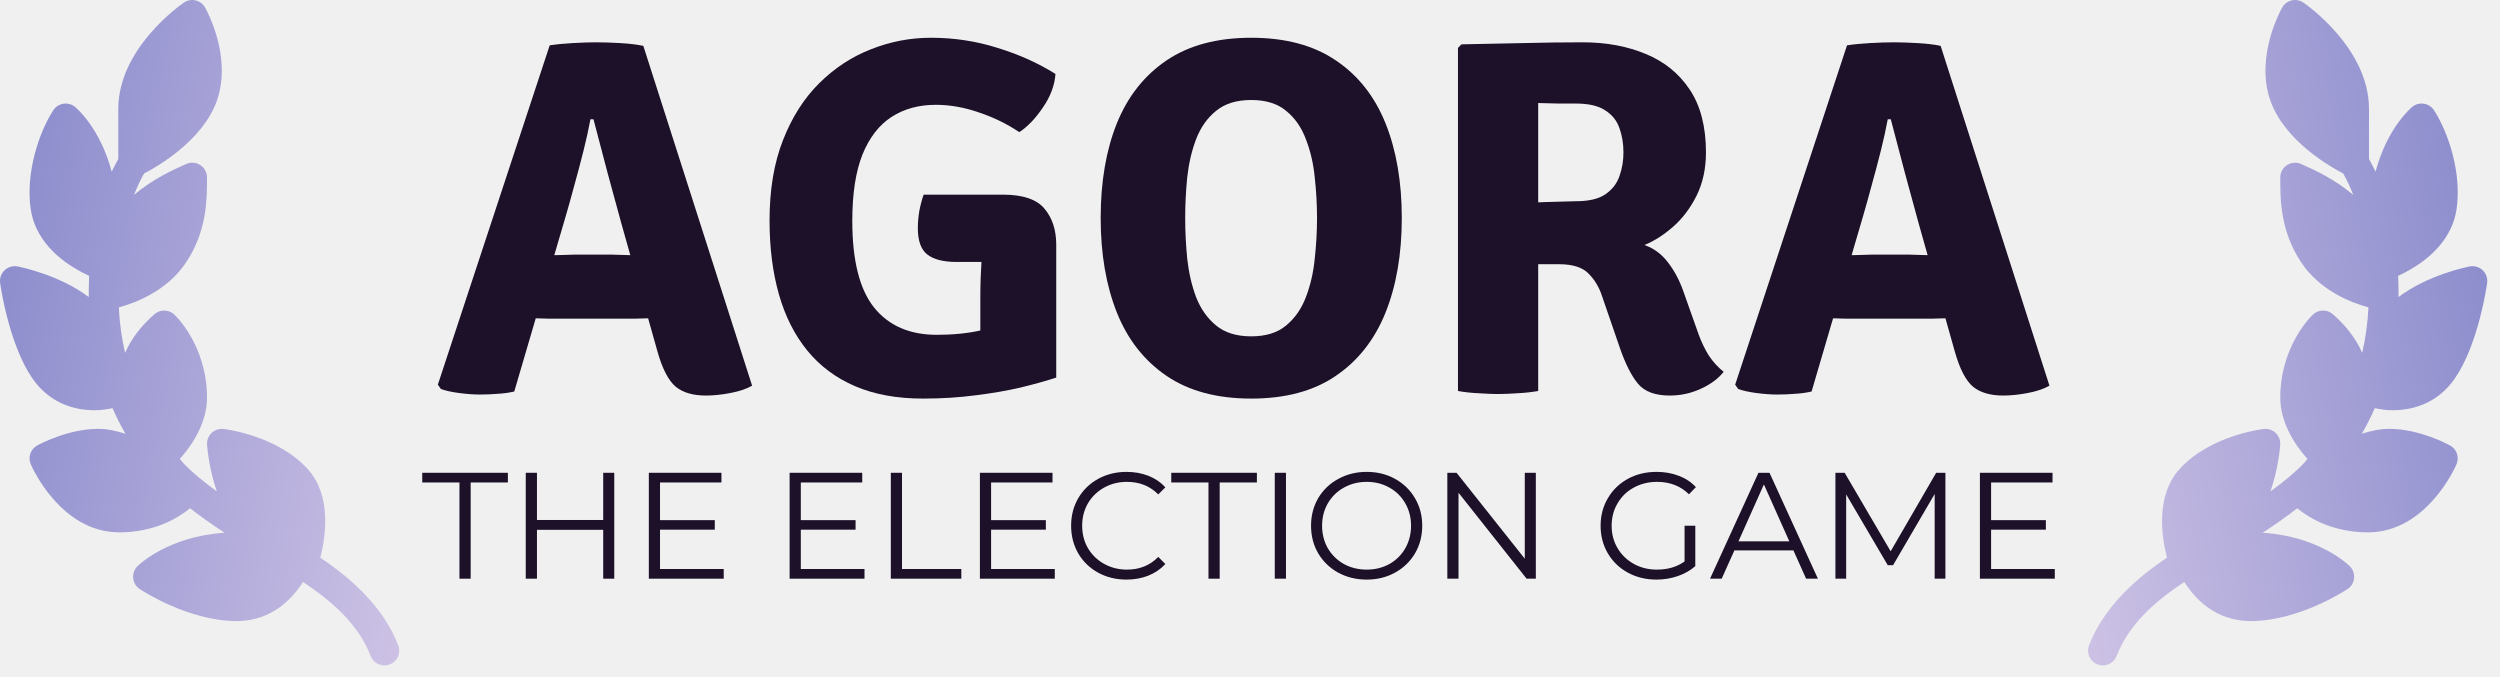
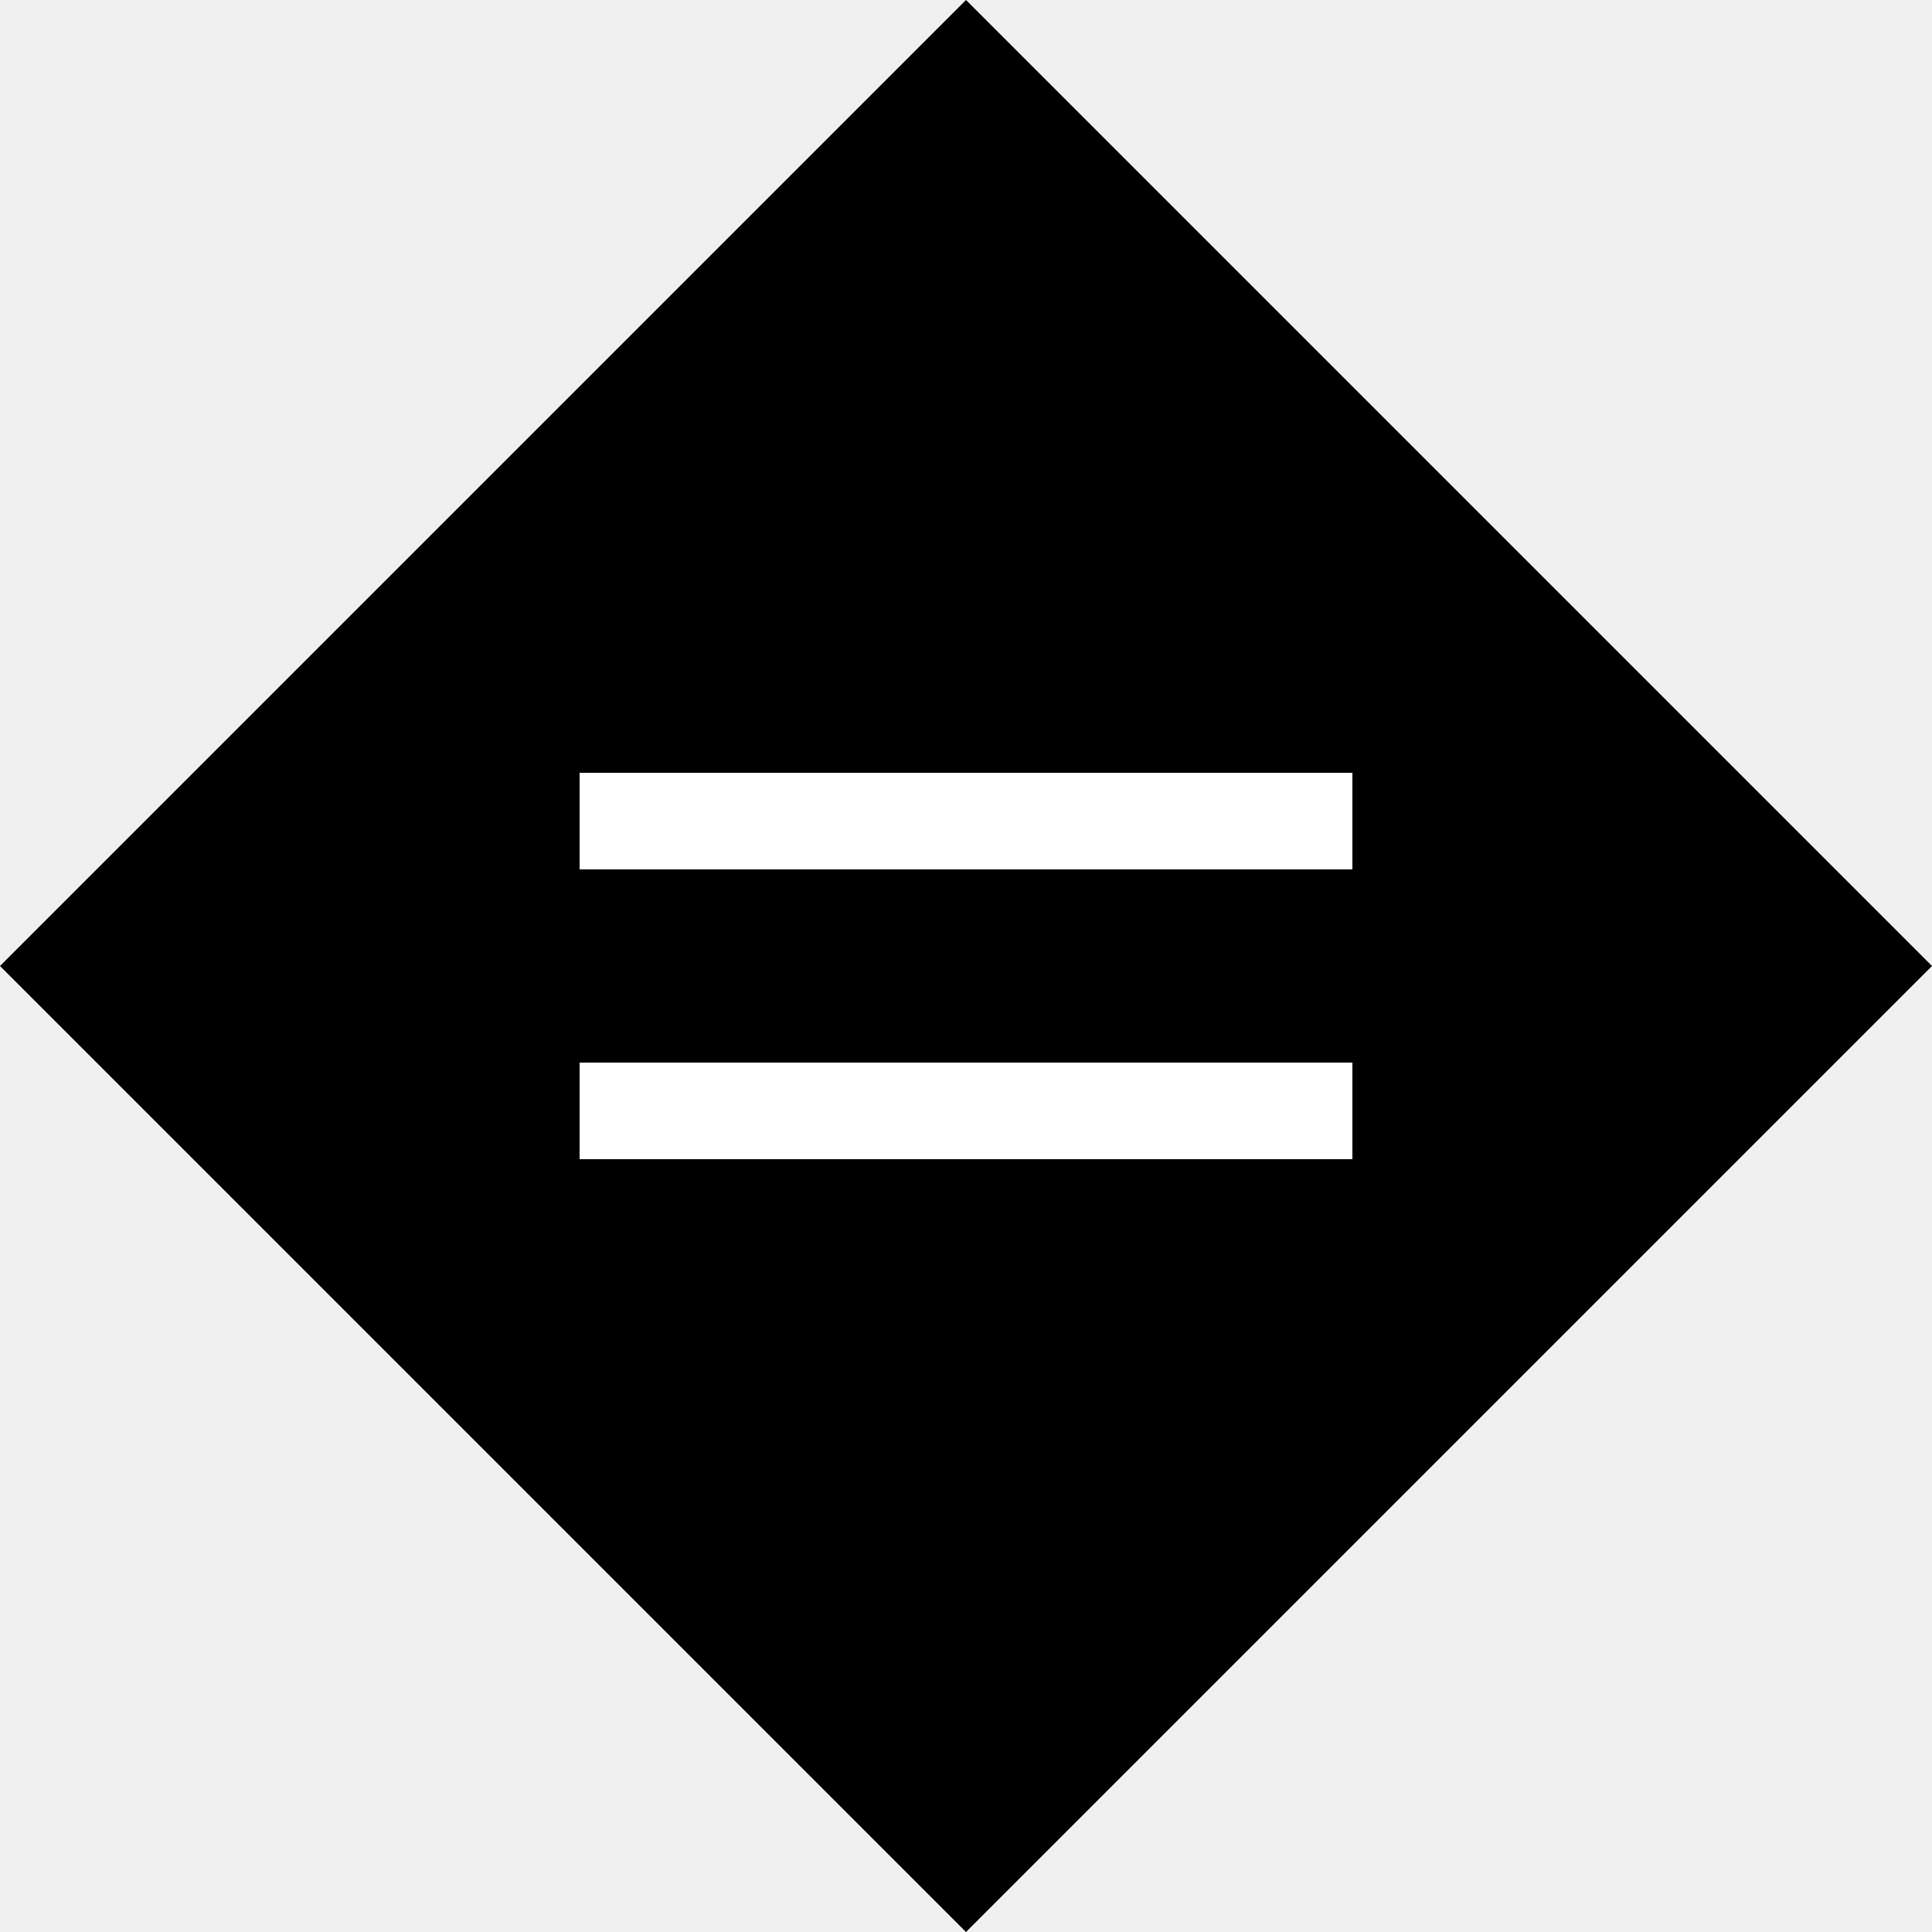
- <svg xmlns="http://www.w3.org/2000/svg" width="100%" height="100%" viewBox="0 0 196 53" version="1.1" xml:space="preserve" style="fill-rule:evenodd;clip-rule:evenodd;stroke-linejoin:round;stroke-miterlimit:2;">
-   <g transform="matrix(1,0,0,1,-13.32,-11.1)">
-     <path d="M177.099,61.694C177.044,61.836 177.018,61.987 177.022,62.14C177.026,62.292 177.06,62.442 177.121,62.581C177.183,62.72 177.272,62.846 177.382,62.951C177.493,63.056 177.623,63.138 177.765,63.193C178.052,63.303 178.371,63.295 178.652,63.17C178.791,63.108 178.917,63.02 179.022,62.909C179.127,62.799 179.209,62.669 179.264,62.527C180.243,59.991 182.362,58.186 184.571,56.726C185.381,58.01 186.994,59.792 189.774,59.792C193.561,59.792 197.219,57.38 197.373,57.278C197.662,57.086 197.849,56.774 197.883,56.429C197.916,56.083 197.795,55.74 197.55,55.494C197.448,55.392 195.155,53.153 190.712,52.868C191.657,52.254 192.567,51.613 193.422,50.95C194.4,51.743 196.233,52.836 198.972,52.836C203.561,52.836 205.818,47.715 205.912,47.497C206.147,46.949 205.928,46.312 205.404,46.023C205.308,45.969 203.011,44.721 200.636,44.721C199.928,44.721 199.203,44.876 198.489,45.106C198.861,44.459 199.199,43.79 199.504,43.1C199.925,43.192 200.388,43.263 200.914,43.263C202.526,43.263 204.465,42.698 205.803,40.738C207.635,38.054 208.286,33.48 208.312,33.286C208.364,32.917 208.234,32.545 207.963,32.288C207.692,32.031 207.308,31.921 206.946,31.989C206.749,32.026 203.668,32.643 201.363,34.389C201.363,34.355 201.367,34.322 201.367,34.287C201.367,33.764 201.357,33.245 201.335,32.727C203.965,31.507 205.593,29.677 205.914,27.501C206.328,24.692 205.288,21.511 204.148,19.746C203.971,19.473 203.689,19.288 203.367,19.235C203.05,19.179 202.717,19.263 202.461,19.463C202.355,19.546 200.483,21.104 199.565,24.558C199.409,24.223 199.23,23.896 199.049,23.571L199.049,19.638C199.049,14.864 194.114,11.445 193.904,11.303C193.636,11.121 193.301,11.055 192.989,11.131C192.674,11.204 192.405,11.406 192.245,11.688C192.156,11.842 190.108,15.507 191.307,18.963C192.418,22.166 196.098,24.221 197.029,24.703C197.329,25.241 197.59,25.801 197.815,26.38C196.335,25.126 194.732,24.404 193.723,23.955C193.364,23.796 192.95,23.827 192.62,24.042C192.291,24.254 192.093,24.621 192.093,25.013C192.093,26.769 192.093,29.174 193.71,31.638C195.174,33.871 197.619,34.82 199.006,35.2C198.95,36.425 198.784,37.614 198.517,38.764C198.03,37.668 197.271,36.648 196.205,35.727C195.756,35.339 195.086,35.356 194.656,35.759C194.552,35.858 192.093,38.201 192.093,42.296C192.093,44.112 193.119,45.85 194.226,47.083C194.131,47.189 194.047,47.305 193.95,47.408C193.273,48.13 192.348,48.876 191.325,49.621C191.964,47.769 192.083,46.081 192.091,45.955C192.113,45.612 191.98,45.278 191.731,45.04C191.481,44.804 191.137,44.693 190.8,44.73C190.63,44.75 186.605,45.243 184.218,47.85C182.274,49.972 182.804,53.252 183.212,54.824C180.661,56.522 178.221,58.787 177.099,61.694Z" style="fill:url(#_Linear1);fill-rule:nonzero;" />
-   </g>
-   <g transform="matrix(1,0,0,1,-13.32,-11.1)">
-     <path d="M44.544,61.694C44.599,61.836 44.625,61.987 44.621,62.14C44.617,62.292 44.583,62.442 44.522,62.581C44.46,62.72 44.371,62.846 44.261,62.951C44.15,63.056 44.021,63.138 43.878,63.193C43.591,63.303 43.272,63.295 42.991,63.17C42.852,63.108 42.726,63.02 42.621,62.909C42.516,62.799 42.434,62.669 42.379,62.527C41.4,59.991 39.281,58.186 37.072,56.726C36.262,58.01 34.649,59.792 31.869,59.792C28.083,59.792 24.424,57.38 24.27,57.278C23.981,57.086 23.794,56.774 23.761,56.429C23.727,56.083 23.848,55.74 24.093,55.494C24.195,55.392 26.488,53.153 30.931,52.868C29.986,52.254 29.076,51.613 28.221,50.95C27.243,51.743 25.41,52.836 22.671,52.836C18.082,52.836 15.825,47.715 15.732,47.497C15.496,46.949 15.715,46.312 16.239,46.023C16.335,45.969 18.632,44.721 21.007,44.721C21.715,44.721 22.44,44.876 23.154,45.106C22.782,44.459 22.444,43.79 22.139,43.1C21.718,43.192 21.255,43.263 20.729,43.263C19.117,43.263 17.178,42.698 15.84,40.738C14.009,38.054 13.357,33.48 13.331,33.286C13.279,32.917 13.409,32.545 13.68,32.288C13.951,32.031 14.335,31.921 14.697,31.989C14.894,32.026 17.975,32.643 20.28,34.389C20.28,34.355 20.276,34.322 20.276,34.287C20.276,33.764 20.286,33.245 20.308,32.727C17.677,31.507 16.05,29.677 15.729,27.501C15.315,24.692 16.355,21.511 17.495,19.746C17.672,19.473 17.954,19.288 18.277,19.235C18.593,19.179 18.926,19.263 19.182,19.463C19.288,19.546 21.16,21.104 22.078,24.558C22.234,24.223 22.413,23.896 22.594,23.571L22.594,19.638C22.594,14.864 27.529,11.445 27.739,11.303C28.007,11.121 28.342,11.055 28.654,11.131C28.969,11.204 29.238,11.406 29.398,11.688C29.487,11.842 31.535,15.507 30.336,18.963C29.225,22.166 25.545,24.221 24.614,24.703C24.314,25.241 24.053,25.801 23.828,26.38C25.308,25.126 26.911,24.404 27.92,23.955C28.279,23.796 28.693,23.827 29.023,24.042C29.352,24.254 29.55,24.621 29.55,25.013C29.55,26.769 29.549,29.174 27.933,31.638C26.47,33.871 24.024,34.82 22.637,35.2C22.693,36.425 22.859,37.614 23.127,38.764C23.613,37.668 24.372,36.648 25.438,35.727C25.887,35.339 26.557,35.356 26.987,35.759C27.091,35.858 29.55,38.201 29.55,42.296C29.55,44.112 28.524,45.85 27.417,47.083C27.512,47.189 27.596,47.305 27.694,47.408C28.37,48.13 29.295,48.876 30.318,49.621C29.679,47.769 29.56,46.081 29.552,45.955C29.53,45.612 29.663,45.278 29.912,45.04C30.162,44.804 30.506,44.693 30.843,44.73C31.014,44.75 35.038,45.243 37.425,47.85C39.369,49.972 38.839,53.252 38.431,54.824C40.981,56.522 43.422,58.787 44.544,61.694Z" style="fill:url(#_Linear2);fill-rule:nonzero;" />
-   </g>
-   <g transform="matrix(1,0,0,1,-13.32,-11.1)">
-     <path d="M56.416,14.655C56.918,14.576 57.52,14.516 58.221,14.477C58.935,14.437 59.557,14.417 60.086,14.417C60.588,14.417 61.197,14.437 61.911,14.477C62.638,14.516 63.253,14.589 63.756,14.695L72.286,41.338C71.85,41.589 71.281,41.781 70.58,41.913C69.893,42.045 69.251,42.111 68.656,42.111C67.651,42.111 66.864,41.88 66.295,41.417C65.727,40.941 65.251,40.022 64.867,38.66L62.03,28.602C61.726,27.491 61.369,26.181 60.959,24.674C60.562,23.166 60.192,21.757 59.848,20.448L59.61,20.448C59.478,21.175 59.299,21.989 59.074,22.888C58.849,23.787 58.611,24.687 58.36,25.586C58.122,26.472 57.897,27.279 57.685,28.006L53.638,41.794C53.242,41.887 52.818,41.946 52.369,41.972C51.919,42.012 51.443,42.032 50.94,42.032C50.464,42.032 49.922,41.992 49.314,41.913C48.719,41.834 48.242,41.728 47.885,41.596L47.647,41.258L56.416,14.655ZM63.181,36.081L56.237,36.081C55.999,36.067 55.761,36.061 55.523,36.061C55.285,36.048 55.067,36.041 54.868,36.041L51.536,36.041L53.46,31.101L57.031,31.101C57.269,31.088 57.507,31.081 57.745,31.081C57.983,31.068 58.195,31.061 58.38,31.061L61.276,31.061C61.475,31.061 61.686,31.068 61.911,31.081C62.149,31.081 62.387,31.088 62.625,31.101L66.315,31.101L67.922,36.041L64.569,36.041C64.384,36.041 64.166,36.048 63.915,36.061C63.677,36.061 63.432,36.067 63.181,36.081Z" style="fill:rgb(28,17,40);fill-rule:nonzero;" />
-   </g>
-   <g transform="matrix(1,0,0,1,-13.32,-11.1)">
-     <path d="M96.07,16.897C96.004,17.796 95.673,18.676 95.078,19.535C94.496,20.395 93.881,21.037 93.233,21.46C92.268,20.812 91.209,20.296 90.059,19.912C88.921,19.516 87.797,19.317 86.686,19.317C85.351,19.317 84.193,19.635 83.215,20.269C82.236,20.904 81.475,21.89 80.933,23.225C80.404,24.561 80.14,26.294 80.14,28.423C80.14,31.518 80.708,33.779 81.846,35.208C82.996,36.636 84.636,37.35 86.766,37.35C88.062,37.35 89.226,37.231 90.257,36.993C91.289,36.755 92.142,36.543 92.816,36.358L96.129,40.703C95.362,40.954 94.436,41.212 93.352,41.477C92.281,41.728 91.097,41.933 89.801,42.092C88.505,42.264 87.129,42.349 85.675,42.349C83.638,42.349 81.866,42.025 80.358,41.377C78.85,40.729 77.6,39.797 76.608,38.58C75.617,37.363 74.876,35.895 74.387,34.176C73.897,32.457 73.653,30.526 73.653,28.383C73.653,25.976 74.003,23.88 74.704,22.095C75.405,20.296 76.357,18.801 77.561,17.611C78.764,16.421 80.12,15.535 81.628,14.953C83.135,14.358 84.696,14.06 86.309,14.06C88.121,14.06 89.86,14.325 91.527,14.854C93.207,15.369 94.721,16.05 96.07,16.897ZM90.178,34.394C90.178,33.455 90.211,32.463 90.277,31.419C90.343,30.36 90.502,29.388 90.753,28.502L96.129,30.288L96.129,40.703L90.178,40.782L90.178,34.394ZM91.943,26.36C93.517,26.36 94.608,26.73 95.217,27.471C95.825,28.198 96.129,29.137 96.129,30.288L96.129,31.637L88.313,31.637C87.295,31.637 86.534,31.445 86.032,31.061C85.529,30.678 85.278,29.984 85.278,28.978C85.278,28.555 85.317,28.106 85.397,27.629C85.489,27.153 85.602,26.73 85.734,26.36L91.943,26.36Z" style="fill:rgb(28,17,40);fill-rule:nonzero;" />
-   </g>
-   <g transform="matrix(1,0,0,1,-13.32,-11.1)">
-     <path d="M106.239,28.185C106.239,29.23 106.292,30.294 106.398,31.379C106.517,32.463 106.748,33.469 107.092,34.394C107.449,35.307 107.971,36.048 108.659,36.616C109.347,37.185 110.266,37.469 111.417,37.469C112.567,37.469 113.48,37.185 114.154,36.616C114.842,36.048 115.358,35.307 115.702,34.394C116.059,33.469 116.29,32.463 116.396,31.379C116.515,30.294 116.575,29.23 116.575,28.185C116.575,27.14 116.515,26.082 116.396,25.011C116.29,23.926 116.059,22.928 115.702,22.015C115.358,21.089 114.842,20.349 114.154,19.793C113.48,19.225 112.567,18.94 111.417,18.94C110.266,18.94 109.347,19.225 108.659,19.793C107.971,20.349 107.449,21.089 107.092,22.015C106.748,22.928 106.517,23.926 106.398,25.011C106.292,26.082 106.239,27.14 106.239,28.185ZM99.613,28.185C99.613,25.355 100.036,22.881 100.882,20.765C101.742,18.649 103.045,17.003 104.791,15.826C106.536,14.649 108.745,14.06 111.417,14.06C114.101,14.06 116.317,14.655 118.062,15.845C119.808,17.023 121.104,18.669 121.951,20.785C122.797,22.901 123.22,25.368 123.22,28.185C123.22,31.028 122.791,33.515 121.931,35.644C121.071,37.76 119.769,39.407 118.023,40.584C116.29,41.761 114.088,42.349 111.417,42.349C108.732,42.349 106.517,41.754 104.771,40.564C103.025,39.374 101.729,37.721 100.882,35.604C100.036,33.475 99.613,31.002 99.613,28.185Z" style="fill:rgb(28,17,40);fill-rule:nonzero;" />
-   </g>
-   <g transform="matrix(1,0,0,1,-13.32,-11.1)">
-     <path d="M147.067,23.047C147.067,24.316 146.822,25.447 146.333,26.439C145.843,27.418 145.228,28.231 144.488,28.879C143.747,29.527 143,30.003 142.246,30.308C142.987,30.572 143.602,31.028 144.091,31.676C144.594,32.325 144.997,33.085 145.301,33.958L146.491,37.311C146.716,37.932 146.987,38.494 147.305,38.997C147.635,39.486 148.019,39.903 148.455,40.247C148.045,40.776 147.45,41.219 146.67,41.576C145.903,41.933 145.089,42.111 144.23,42.111C143.092,42.111 142.266,41.807 141.75,41.199C141.234,40.577 140.765,39.658 140.341,38.441L138.913,34.295C138.688,33.607 138.338,33.025 137.862,32.549C137.386,32.06 136.618,31.815 135.56,31.815L131.335,31.815L131.335,27.074C131.851,27.048 132.486,27.021 133.239,26.995C134.006,26.955 134.734,26.929 135.422,26.915C136.109,26.889 136.592,26.876 136.87,26.876C137.875,26.876 138.642,26.697 139.171,26.34C139.713,25.97 140.084,25.494 140.282,24.912C140.494,24.33 140.599,23.708 140.599,23.047C140.599,22.359 140.494,21.724 140.282,21.142C140.084,20.56 139.713,20.098 139.171,19.754C138.642,19.397 137.875,19.218 136.87,19.218L135.521,19.218C135.031,19.205 134.496,19.192 133.914,19.178L133.914,41.754C133.385,41.847 132.829,41.906 132.247,41.933C131.679,41.972 131.183,41.992 130.76,41.992C130.389,41.992 129.9,41.972 129.292,41.933C128.683,41.906 128.128,41.847 127.625,41.754L127.625,14.854L127.903,14.576C129.596,14.536 131.222,14.503 132.783,14.477C134.357,14.437 135.898,14.417 137.405,14.417C139.244,14.417 140.89,14.721 142.345,15.33C143.8,15.925 144.951,16.857 145.797,18.127C146.643,19.397 147.067,21.037 147.067,23.047Z" style="fill:rgb(28,17,40);fill-rule:nonzero;" />
-   </g>
-   <g transform="matrix(1,0,0,1,-13.32,-11.1)">
-     <path d="M158.126,14.655C158.628,14.576 159.23,14.516 159.931,14.477C160.645,14.437 161.267,14.417 161.796,14.417C162.299,14.417 162.907,14.437 163.621,14.477C164.349,14.516 164.964,14.589 165.466,14.695L173.997,41.338C173.56,41.589 172.991,41.781 172.29,41.913C171.603,42.045 170.961,42.111 170.366,42.111C169.361,42.111 168.574,41.88 168.005,41.417C167.437,40.941 166.961,40.022 166.577,38.66L163.74,28.602C163.436,27.491 163.079,26.181 162.669,24.674C162.272,23.166 161.902,21.757 161.558,20.448L161.32,20.448C161.188,21.175 161.009,21.989 160.784,22.888C160.559,23.787 160.321,24.687 160.07,25.586C159.832,26.472 159.607,27.279 159.396,28.006L155.349,41.794C154.952,41.887 154.529,41.946 154.079,41.972C153.629,42.012 153.153,42.032 152.651,42.032C152.174,42.032 151.632,41.992 151.024,41.913C150.429,41.834 149.953,41.728 149.595,41.596L149.357,41.258L158.126,14.655ZM164.891,36.081L157.947,36.081C157.709,36.067 157.471,36.061 157.233,36.061C156.995,36.048 156.777,36.041 156.579,36.041L153.246,36.041L155.17,31.101L158.741,31.101C158.979,31.088 159.217,31.081 159.455,31.081C159.693,31.068 159.905,31.061 160.09,31.061L162.986,31.061C163.185,31.061 163.396,31.068 163.621,31.081C163.859,31.081 164.097,31.088 164.335,31.101L168.025,31.101L169.632,36.041L166.279,36.041C166.094,36.041 165.876,36.048 165.625,36.061C165.387,36.061 165.142,36.067 164.891,36.081Z" style="fill:rgb(28,17,40);fill-rule:nonzero;" />
-   </g>
-   <g transform="matrix(1,0,0,1,-13.32,-11.1)">
-     <path d="M49.342,48.926L46.424,48.926L46.424,48.166L53.137,48.166L53.137,48.926L50.22,48.926L50.22,56.469L49.342,56.469L49.342,48.926Z" style="fill:rgb(28,17,40);fill-rule:nonzero;" />
-   </g>
-   <g transform="matrix(1,0,0,1,-13.32,-11.1)">
-     <path d="M61.478,48.166L61.478,56.469L60.612,56.469L60.612,52.638L55.417,52.638L55.417,56.469L54.539,56.469L54.539,48.166L55.417,48.166L55.417,51.867L60.612,51.867L60.612,48.166L61.478,48.166Z" style="fill:rgb(28,17,40);fill-rule:nonzero;" />
-   </g>
-   <g transform="matrix(1,0,0,1,-13.32,-11.1)">
-     <path d="M70.059,55.71L70.059,56.469L64.188,56.469L64.188,48.166L69.881,48.166L69.881,48.926L65.065,48.926L65.065,51.879L69.359,51.879L69.359,52.626L65.065,52.626L65.065,55.71L70.059,55.71Z" style="fill:rgb(28,17,40);fill-rule:nonzero;" />
-   </g>
-   <g transform="matrix(1,0,0,1,-13.32,-11.1)">
-     <path d="M81.097,55.71L81.097,56.469L75.226,56.469L75.226,48.166L80.919,48.166L80.919,48.926L76.103,48.926L76.103,51.879L80.397,51.879L80.397,52.626L76.103,52.626L76.103,55.71L81.097,55.71Z" style="fill:rgb(28,17,40);fill-rule:nonzero;" />
-   </g>
-   <g transform="matrix(1,0,0,1,-13.32,-11.1)">
-     <path d="M83.16,48.166L84.037,48.166L84.037,55.71L88.687,55.71L88.687,56.469L83.16,56.469L83.16,48.166Z" style="fill:rgb(28,17,40);fill-rule:nonzero;" />
-   </g>
-   <g transform="matrix(1,0,0,1,-13.32,-11.1)">
-     <path d="M96.015,55.71L96.015,56.469L90.144,56.469L90.144,48.166L95.837,48.166L95.837,48.926L91.022,48.926L91.022,51.879L95.315,51.879L95.315,52.626L91.022,52.626L91.022,55.71L96.015,55.71Z" style="fill:rgb(28,17,40);fill-rule:nonzero;" />
-   </g>
-   <g transform="matrix(1,0,0,1,-13.32,-11.1)">
-     <path d="M101.637,56.54C100.815,56.54 100.071,56.358 99.407,55.994C98.751,55.631 98.233,55.129 97.854,54.488C97.482,53.84 97.296,53.116 97.296,52.318C97.296,51.519 97.482,50.799 97.854,50.159C98.233,49.511 98.755,49.005 99.419,48.641C100.083,48.277 100.827,48.095 101.649,48.095C102.266,48.095 102.835,48.198 103.357,48.404C103.879,48.609 104.321,48.91 104.685,49.305L104.128,49.862C103.479,49.206 102.661,48.878 101.673,48.878C101.016,48.878 100.419,49.028 99.882,49.329C99.344,49.629 98.921,50.04 98.613,50.562C98.312,51.084 98.162,51.669 98.162,52.318C98.162,52.966 98.312,53.551 98.613,54.073C98.921,54.595 99.344,55.006 99.882,55.306C100.419,55.607 101.016,55.757 101.673,55.757C102.669,55.757 103.487,55.425 104.128,54.761L104.685,55.318C104.321,55.714 103.875,56.018 103.345,56.231C102.823,56.437 102.254,56.54 101.637,56.54Z" style="fill:rgb(28,17,40);fill-rule:nonzero;" />
-   </g>
-   <g transform="matrix(1,0,0,1,-13.32,-11.1)">
-     <path d="M108.065,48.926L105.147,48.926L105.147,48.166L111.86,48.166L111.86,48.926L108.943,48.926L108.943,56.469L108.065,56.469L108.065,48.926Z" style="fill:rgb(28,17,40);fill-rule:nonzero;" />
-   </g>
-   <g transform="matrix(1,0,0,1,-13.32,-11.1)">
-     <rect x="113.262" y="48.166" width="0.878" height="8.302" style="fill:rgb(28,17,40);fill-rule:nonzero;" />
-   </g>
-   <g transform="matrix(1,0,0,1,-13.32,-11.1)">
-     <path d="M120.471,56.54C119.648,56.54 118.901,56.358 118.229,55.994C117.565,55.623 117.043,55.117 116.663,54.476C116.292,53.836 116.106,53.116 116.106,52.318C116.106,51.519 116.292,50.799 116.663,50.159C117.043,49.519 117.565,49.016 118.229,48.653C118.901,48.281 119.648,48.095 120.471,48.095C121.293,48.095 122.032,48.277 122.688,48.641C123.353,49.005 123.874,49.511 124.254,50.159C124.634,50.799 124.823,51.519 124.823,52.318C124.823,53.116 124.634,53.84 124.254,54.488C123.874,55.129 123.353,55.631 122.688,55.994C122.032,56.358 121.293,56.54 120.471,56.54ZM120.471,55.757C121.127,55.757 121.72,55.611 122.25,55.318C122.779,55.018 123.194,54.607 123.495,54.085C123.795,53.555 123.946,52.966 123.946,52.318C123.946,51.669 123.795,51.084 123.495,50.562C123.194,50.032 122.779,49.621 122.25,49.329C121.72,49.028 121.127,48.878 120.471,48.878C119.814,48.878 119.217,49.028 118.68,49.329C118.15,49.621 117.731,50.032 117.422,50.562C117.122,51.084 116.972,51.669 116.972,52.318C116.972,52.966 117.122,53.555 117.422,54.085C117.731,54.607 118.15,55.018 118.68,55.318C119.217,55.611 119.814,55.757 120.471,55.757Z" style="fill:rgb(28,17,40);fill-rule:nonzero;" />
-   </g>
-   <g transform="matrix(1,0,0,1,-13.32,-11.1)">
-     <path d="M133.729,48.166L133.729,56.469L133.005,56.469L127.668,49.732L127.668,56.469L126.791,56.469L126.791,48.166L127.514,48.166L132.863,54.903L132.863,48.166L133.729,48.166Z" style="fill:rgb(28,17,40);fill-rule:nonzero;" />
-   </g>
-   <g transform="matrix(1,0,0,1,-13.32,-11.1)">
-     <path d="M145.39,52.318L146.232,52.318L146.232,55.484C145.845,55.824 145.386,56.085 144.856,56.267C144.326,56.449 143.769,56.54 143.184,56.54C142.354,56.54 141.606,56.358 140.942,55.994C140.278,55.631 139.756,55.129 139.377,54.488C138.997,53.84 138.807,53.116 138.807,52.318C138.807,51.519 138.997,50.799 139.377,50.159C139.756,49.511 140.278,49.005 140.942,48.641C141.606,48.277 142.358,48.095 143.196,48.095C143.828,48.095 144.409,48.198 144.939,48.404C145.469,48.601 145.916,48.898 146.279,49.293L145.734,49.851C145.078,49.202 144.243,48.878 143.231,48.878C142.559,48.878 141.95,49.028 141.405,49.329C140.867,49.621 140.444,50.032 140.136,50.562C139.827,51.084 139.673,51.669 139.673,52.318C139.673,52.966 139.827,53.551 140.136,54.073C140.444,54.595 140.867,55.006 141.405,55.306C141.942,55.607 142.547,55.757 143.219,55.757C144.073,55.757 144.797,55.544 145.39,55.117L145.39,52.318Z" style="fill:rgb(28,17,40);fill-rule:nonzero;" />
-   </g>
-   <g transform="matrix(1,0,0,1,-13.32,-11.1)">
-     <path d="M153.923,54.251L149.297,54.251L148.301,56.469L147.388,56.469L151.183,48.166L152.049,48.166L155.844,56.469L154.919,56.469L153.923,54.251ZM153.602,53.539L151.61,49.08L149.617,53.539L153.602,53.539Z" style="fill:rgb(28,17,40);fill-rule:nonzero;" />
-   </g>
-   <g transform="matrix(1,0,0,1,-13.32,-11.1)">
-     <path d="M165.84,48.166L165.84,56.469L164.998,56.469L164.998,49.827L161.736,55.413L161.321,55.413L158.06,49.862L158.06,56.469L157.217,56.469L157.217,48.166L157.941,48.166L161.547,54.322L165.116,48.166L165.84,48.166Z" style="fill:rgb(28,17,40);fill-rule:nonzero;" />
-   </g>
-   <g transform="matrix(1,0,0,1,-13.32,-11.1)">
-     <path d="M174.416,55.71L174.416,56.469L168.545,56.469L168.545,48.166L174.238,48.166L174.238,48.926L169.423,48.926L169.423,51.879L173.716,51.879L173.716,52.626L169.423,52.626L169.423,55.71L174.416,55.71Z" style="fill:rgb(28,17,40);fill-rule:nonzero;" />
-   </g>
-   <defs>
-     <linearGradient id="_Linear1" x1="0" y1="0" x2="1" y2="0" gradientUnits="userSpaceOnUse" gradientTransform="matrix(65.245,-12.272,12.272,65.245,169.809,92.0304)">
-       <stop offset="0" style="stop-color:rgb(227,212,237);stop-opacity:1" />
-       <stop offset="1" style="stop-color:rgb(110,116,194);stop-opacity:1" />
-     </linearGradient>
-     <linearGradient id="_Linear2" x1="0" y1="0" x2="1" y2="0" gradientUnits="userSpaceOnUse" gradientTransform="matrix(-65.2452,-12.272,12.272,-65.2452,51.8337,92.0304)">
-       <stop offset="0" style="stop-color:rgb(227,212,237);stop-opacity:1" />
-       <stop offset="1" style="stop-color:rgb(110,116,194);stop-opacity:1" />
-     </linearGradient>
-   </defs>
+ <svg xmlns="http://www.w3.org/2000/svg" width="40" height="40" viewBox="0 0 40 40" fill="none">
+   <path d="M20 0L40 20L20 40L0 20L20 0Z" fill="black" />
+   <path d="M12 16H28V18H12V16ZM12 22H28V24H12V22Z" fill="white" />
</svg>
